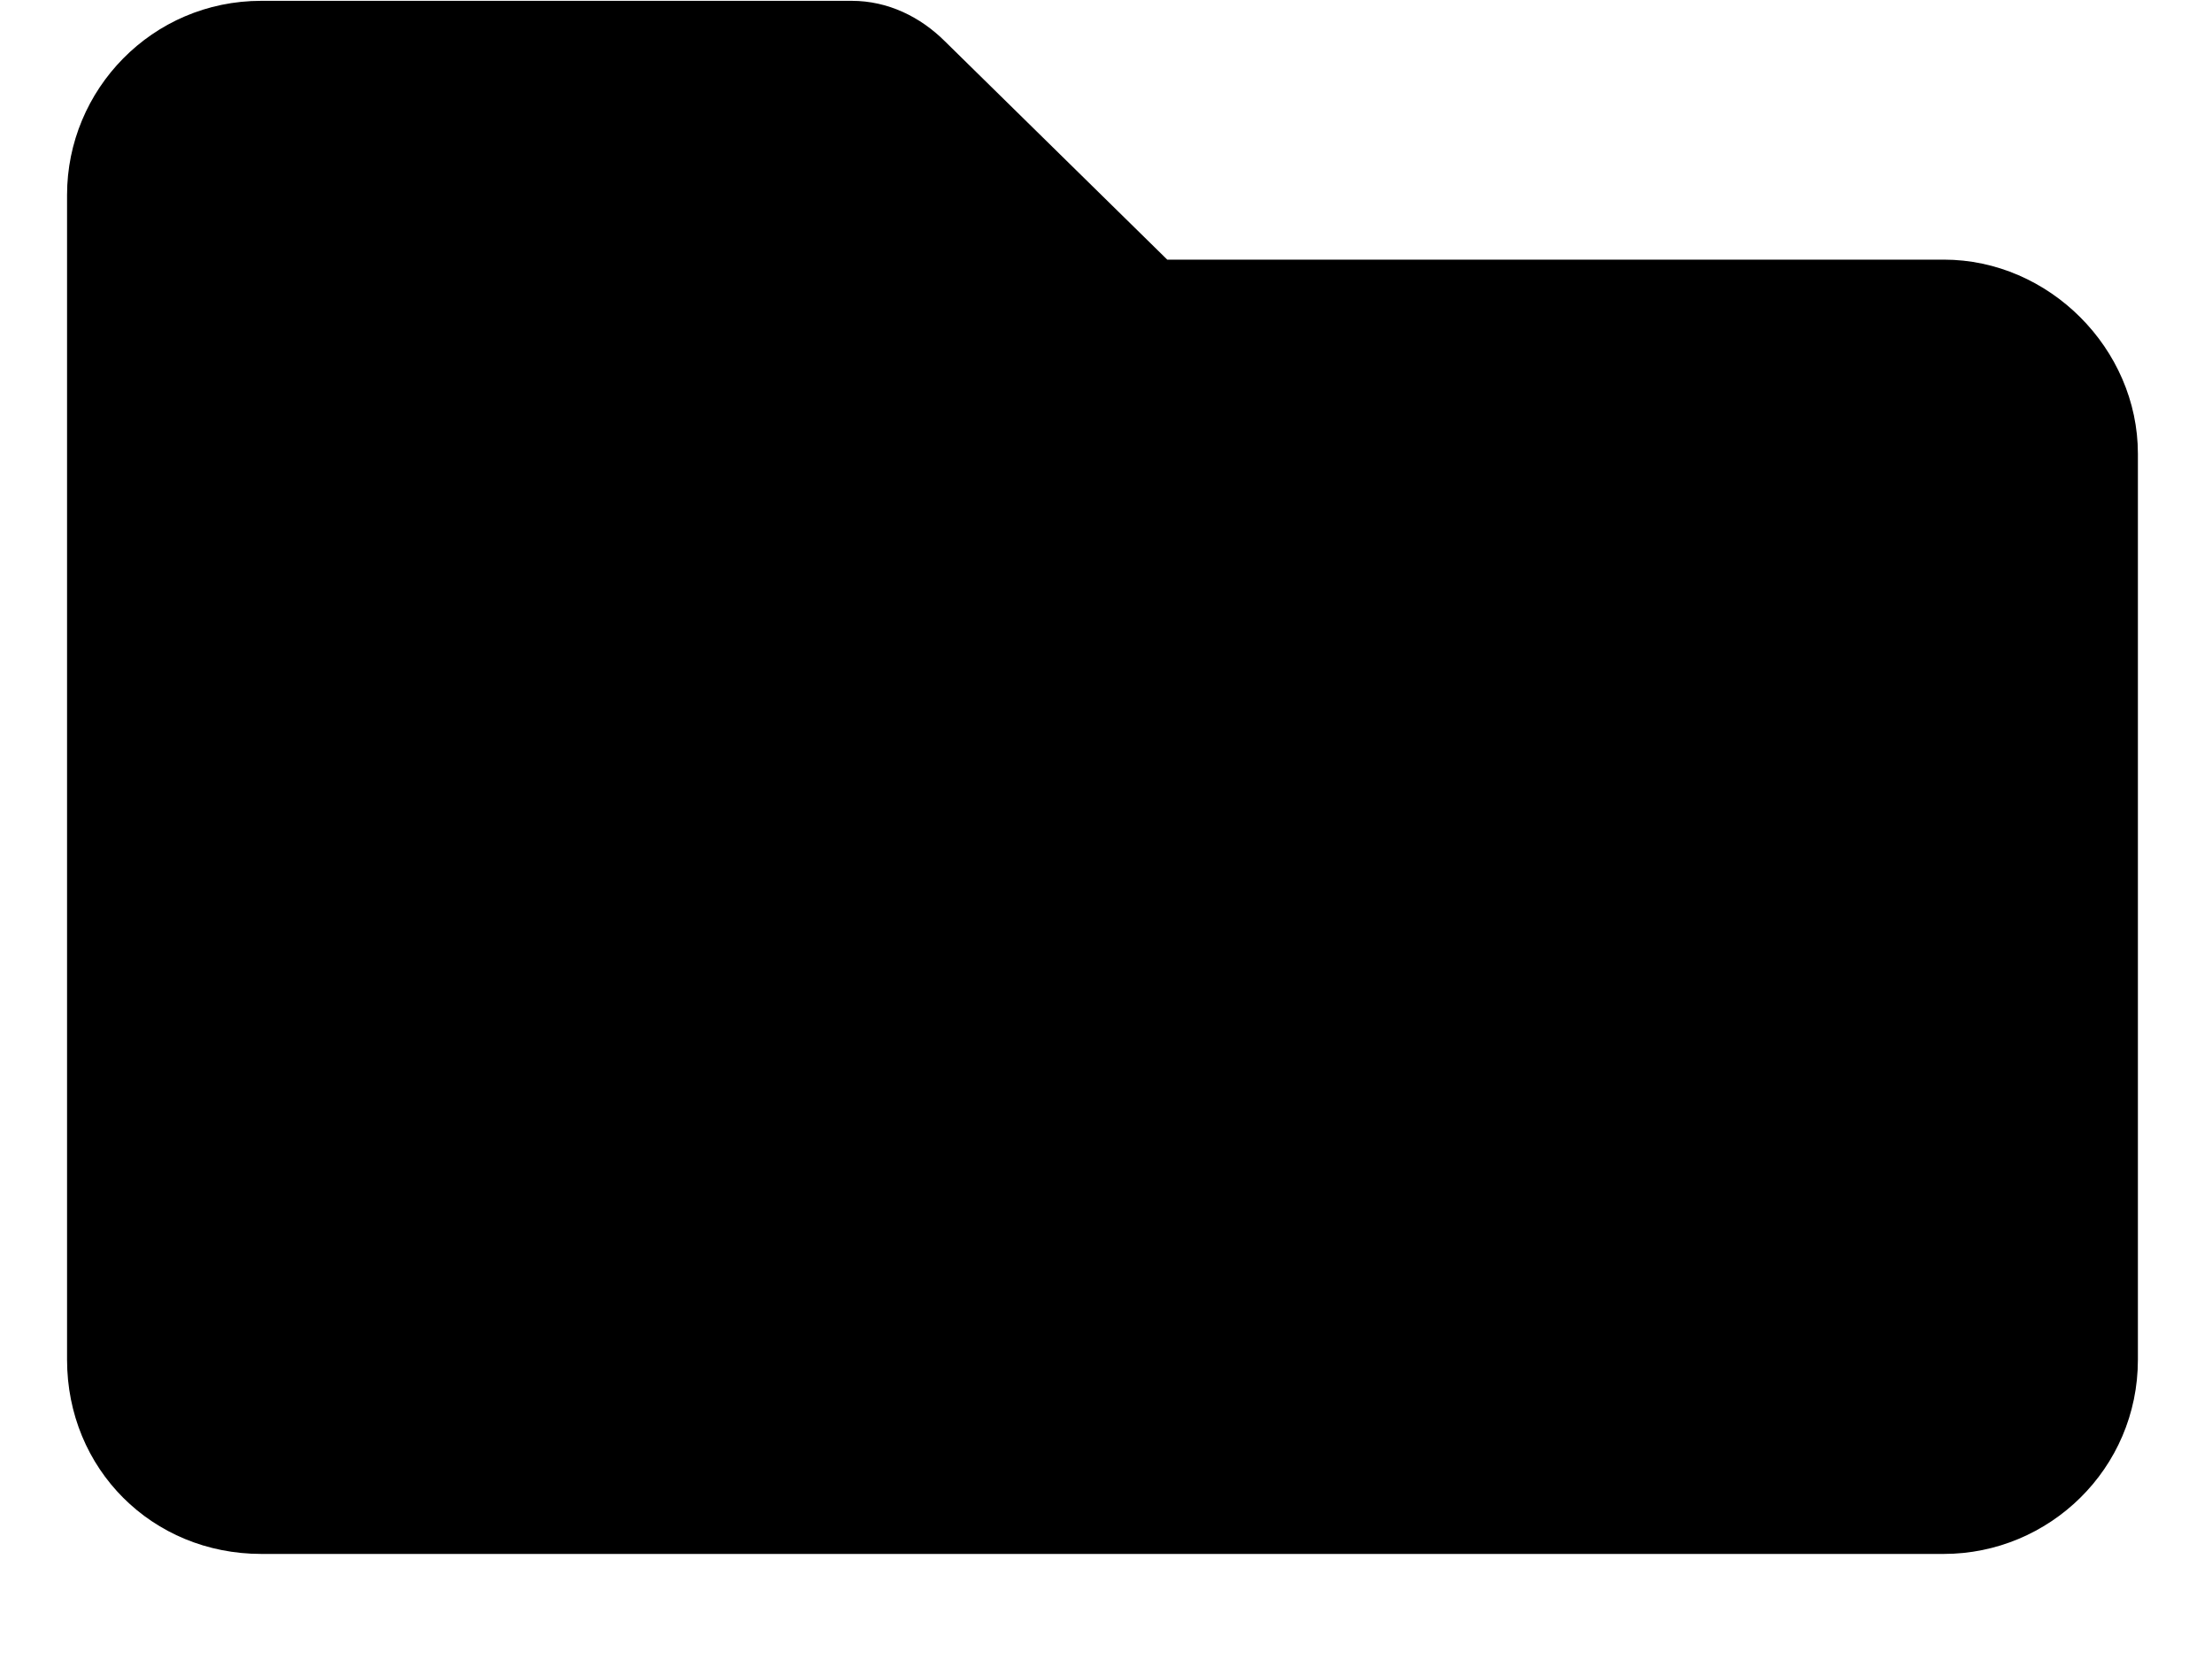
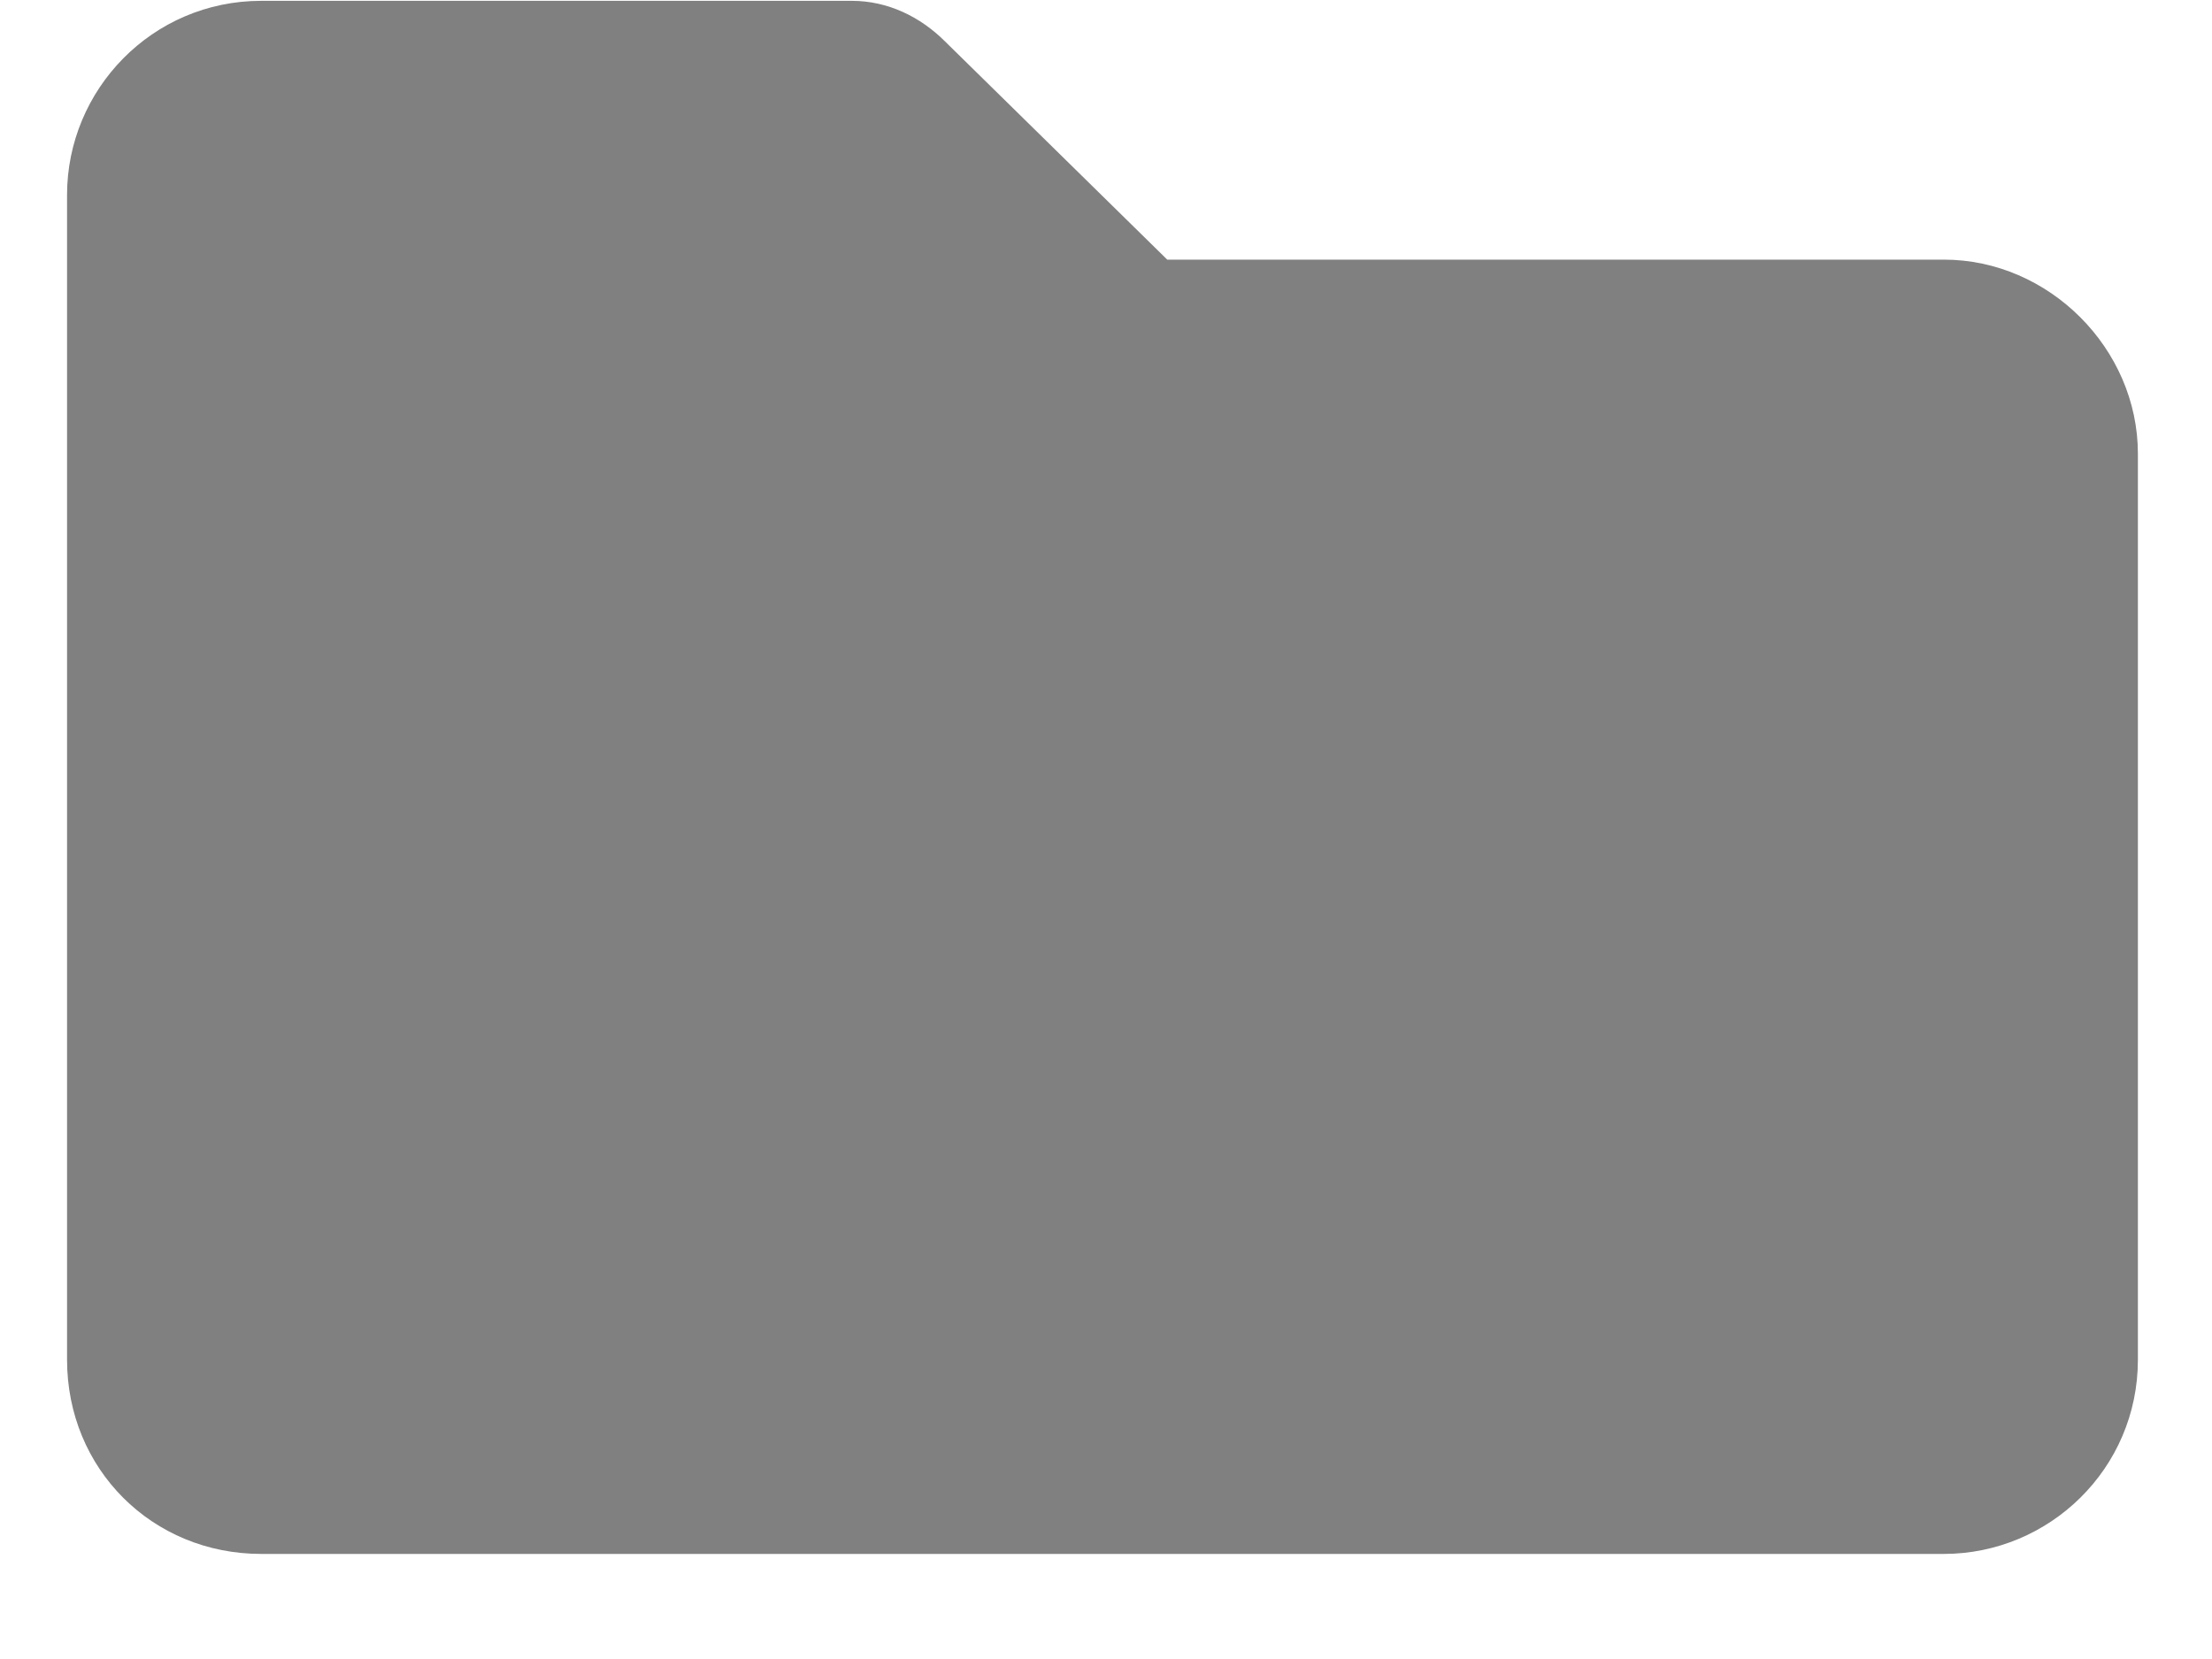
<svg xmlns="http://www.w3.org/2000/svg" width="16" height="12" viewBox="0 0 16 12" fill="none">
-   <path d="M1.89 0.006C1.1 0.006 0.485 0.649 0.485 1.41V9.835C0.485 10.625 1.1 11.24 1.89 11.24H14.06C14.821 11.24 15.464 10.625 15.464 9.835V3.282C15.464 2.522 14.821 1.878 14.06 1.878H8.443L6.834 0.298C6.658 0.123 6.424 0.006 6.161 0.006H1.89Z" fill="black" />
+   <path d="M1.89 0.006C1.1 0.006 0.485 0.649 0.485 1.41V9.835C0.485 10.625 1.1 11.24 1.89 11.24H14.06C14.821 11.24 15.464 10.625 15.464 9.835V3.282C15.464 2.522 14.821 1.878 14.06 1.878H8.443L6.834 0.298C6.658 0.123 6.424 0.006 6.161 0.006H1.89Z" fill="#808080" />
</svg>
